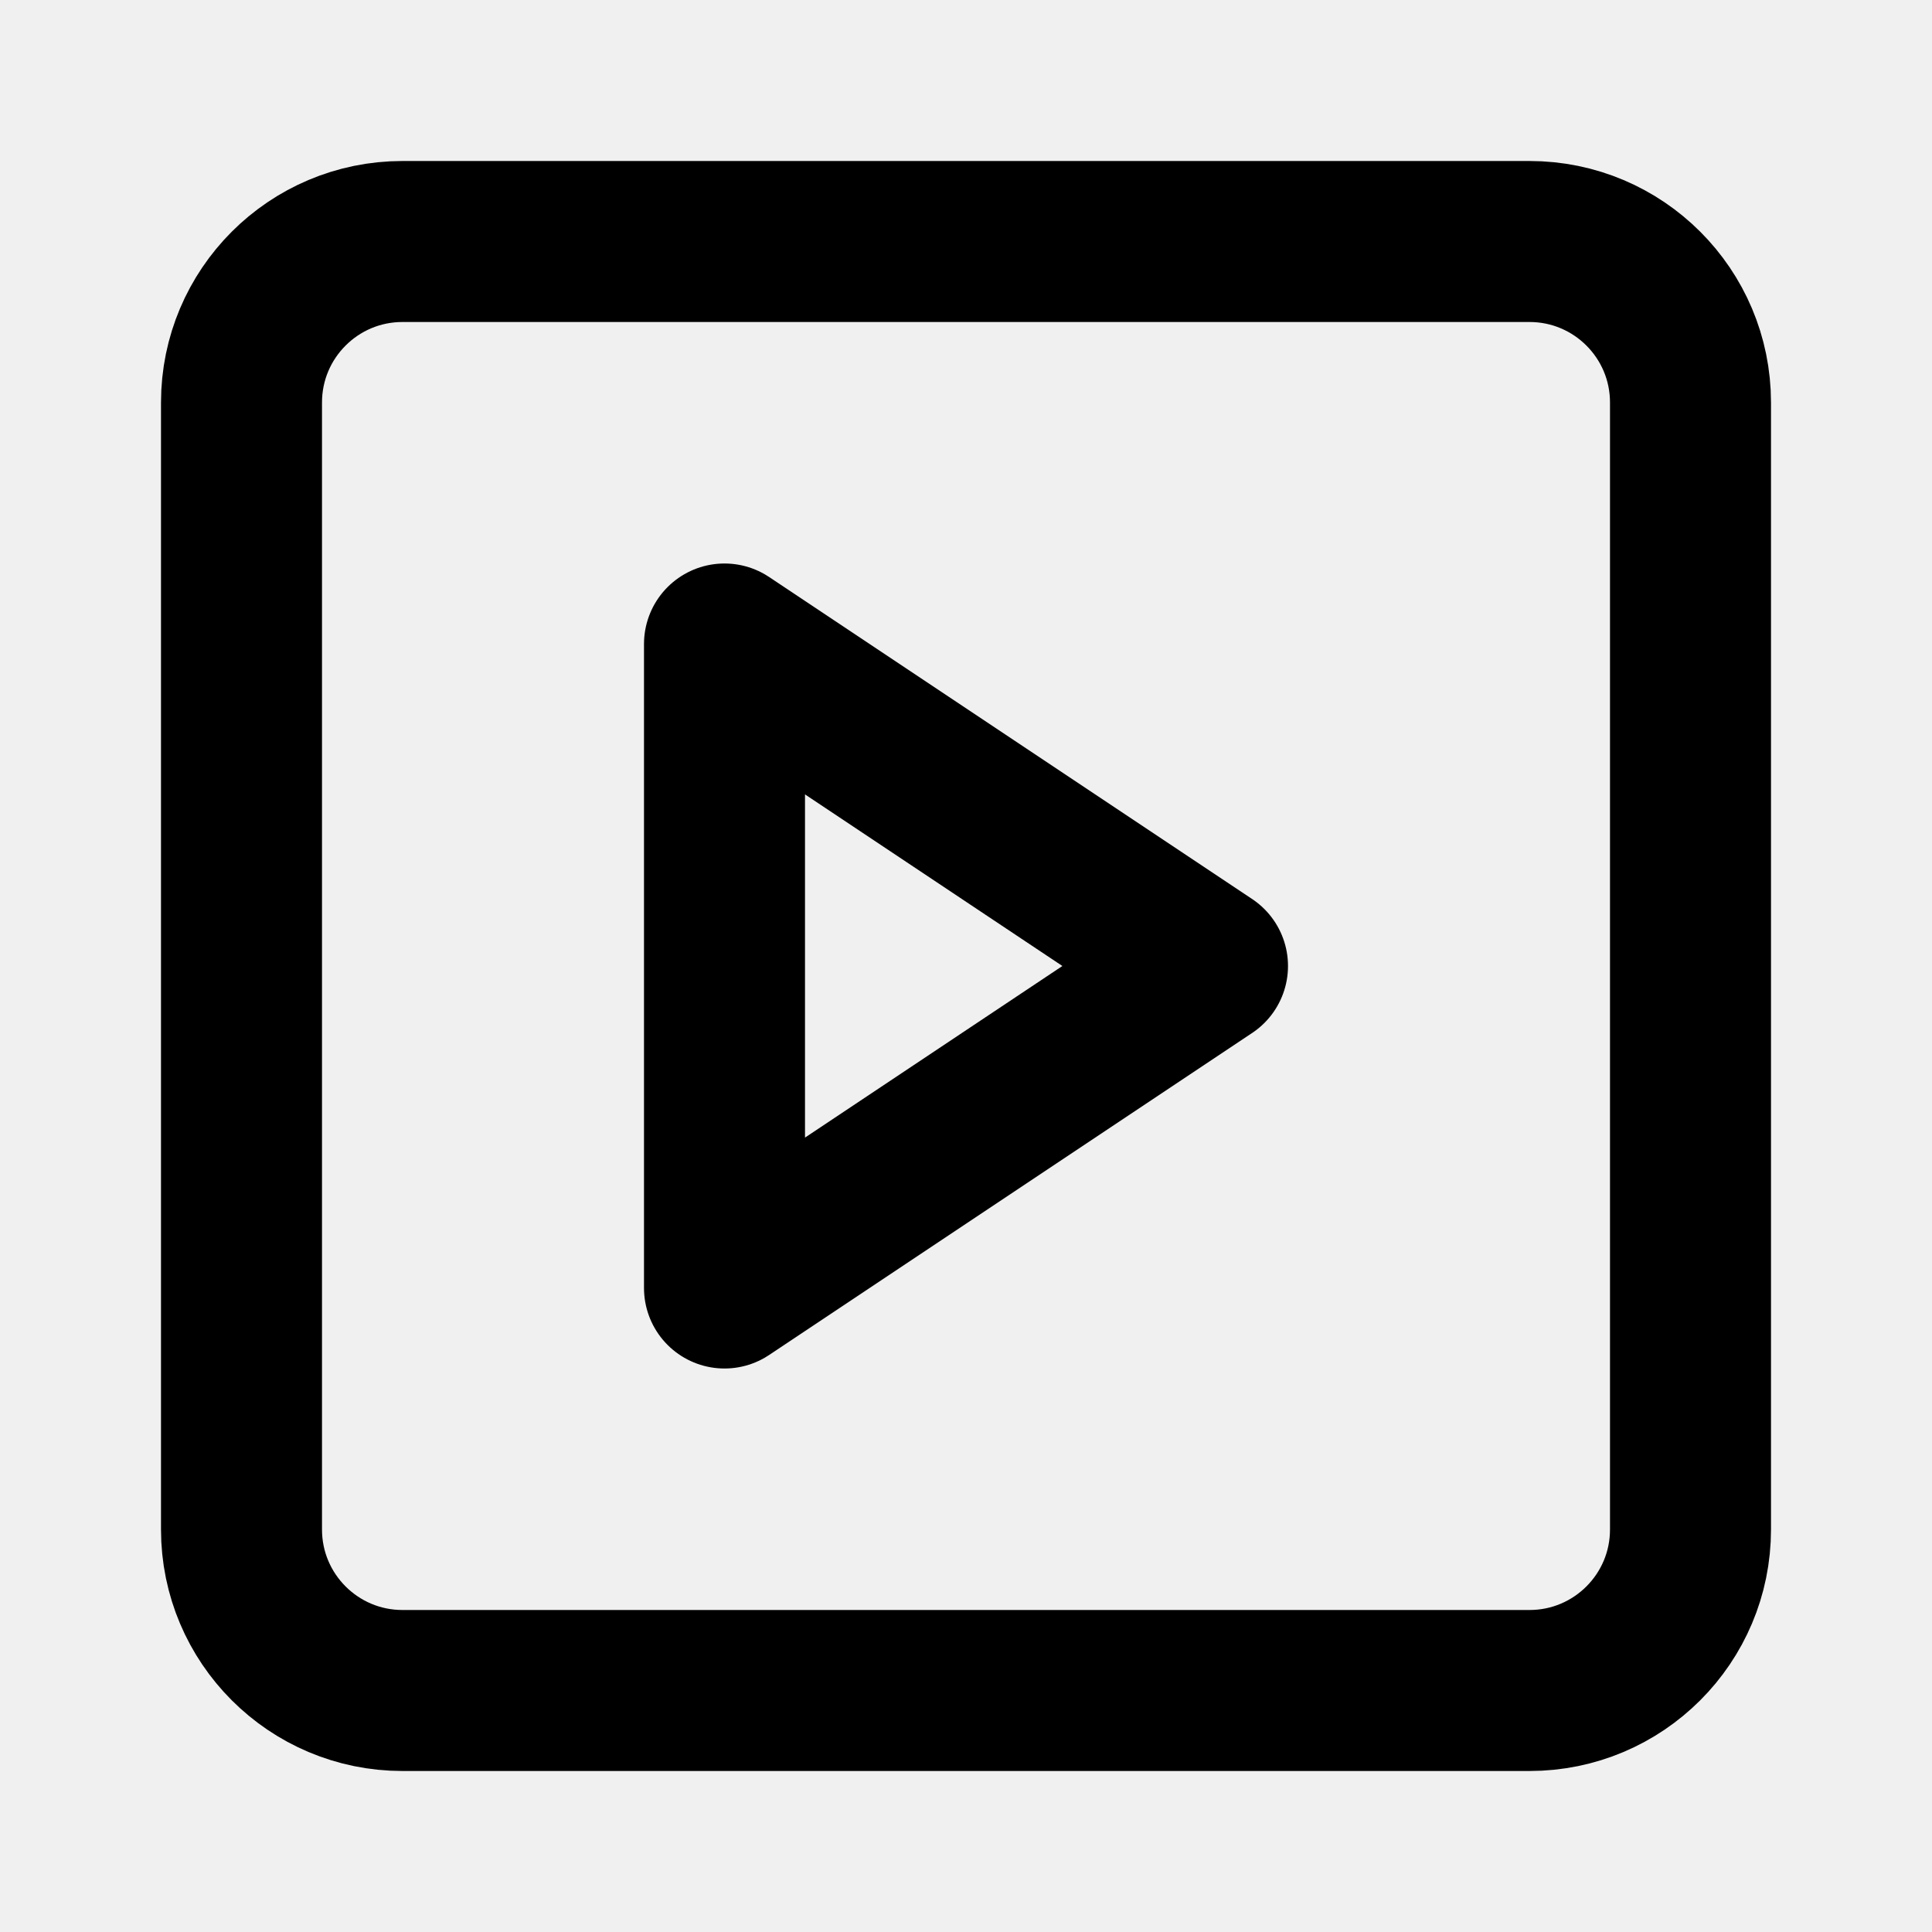
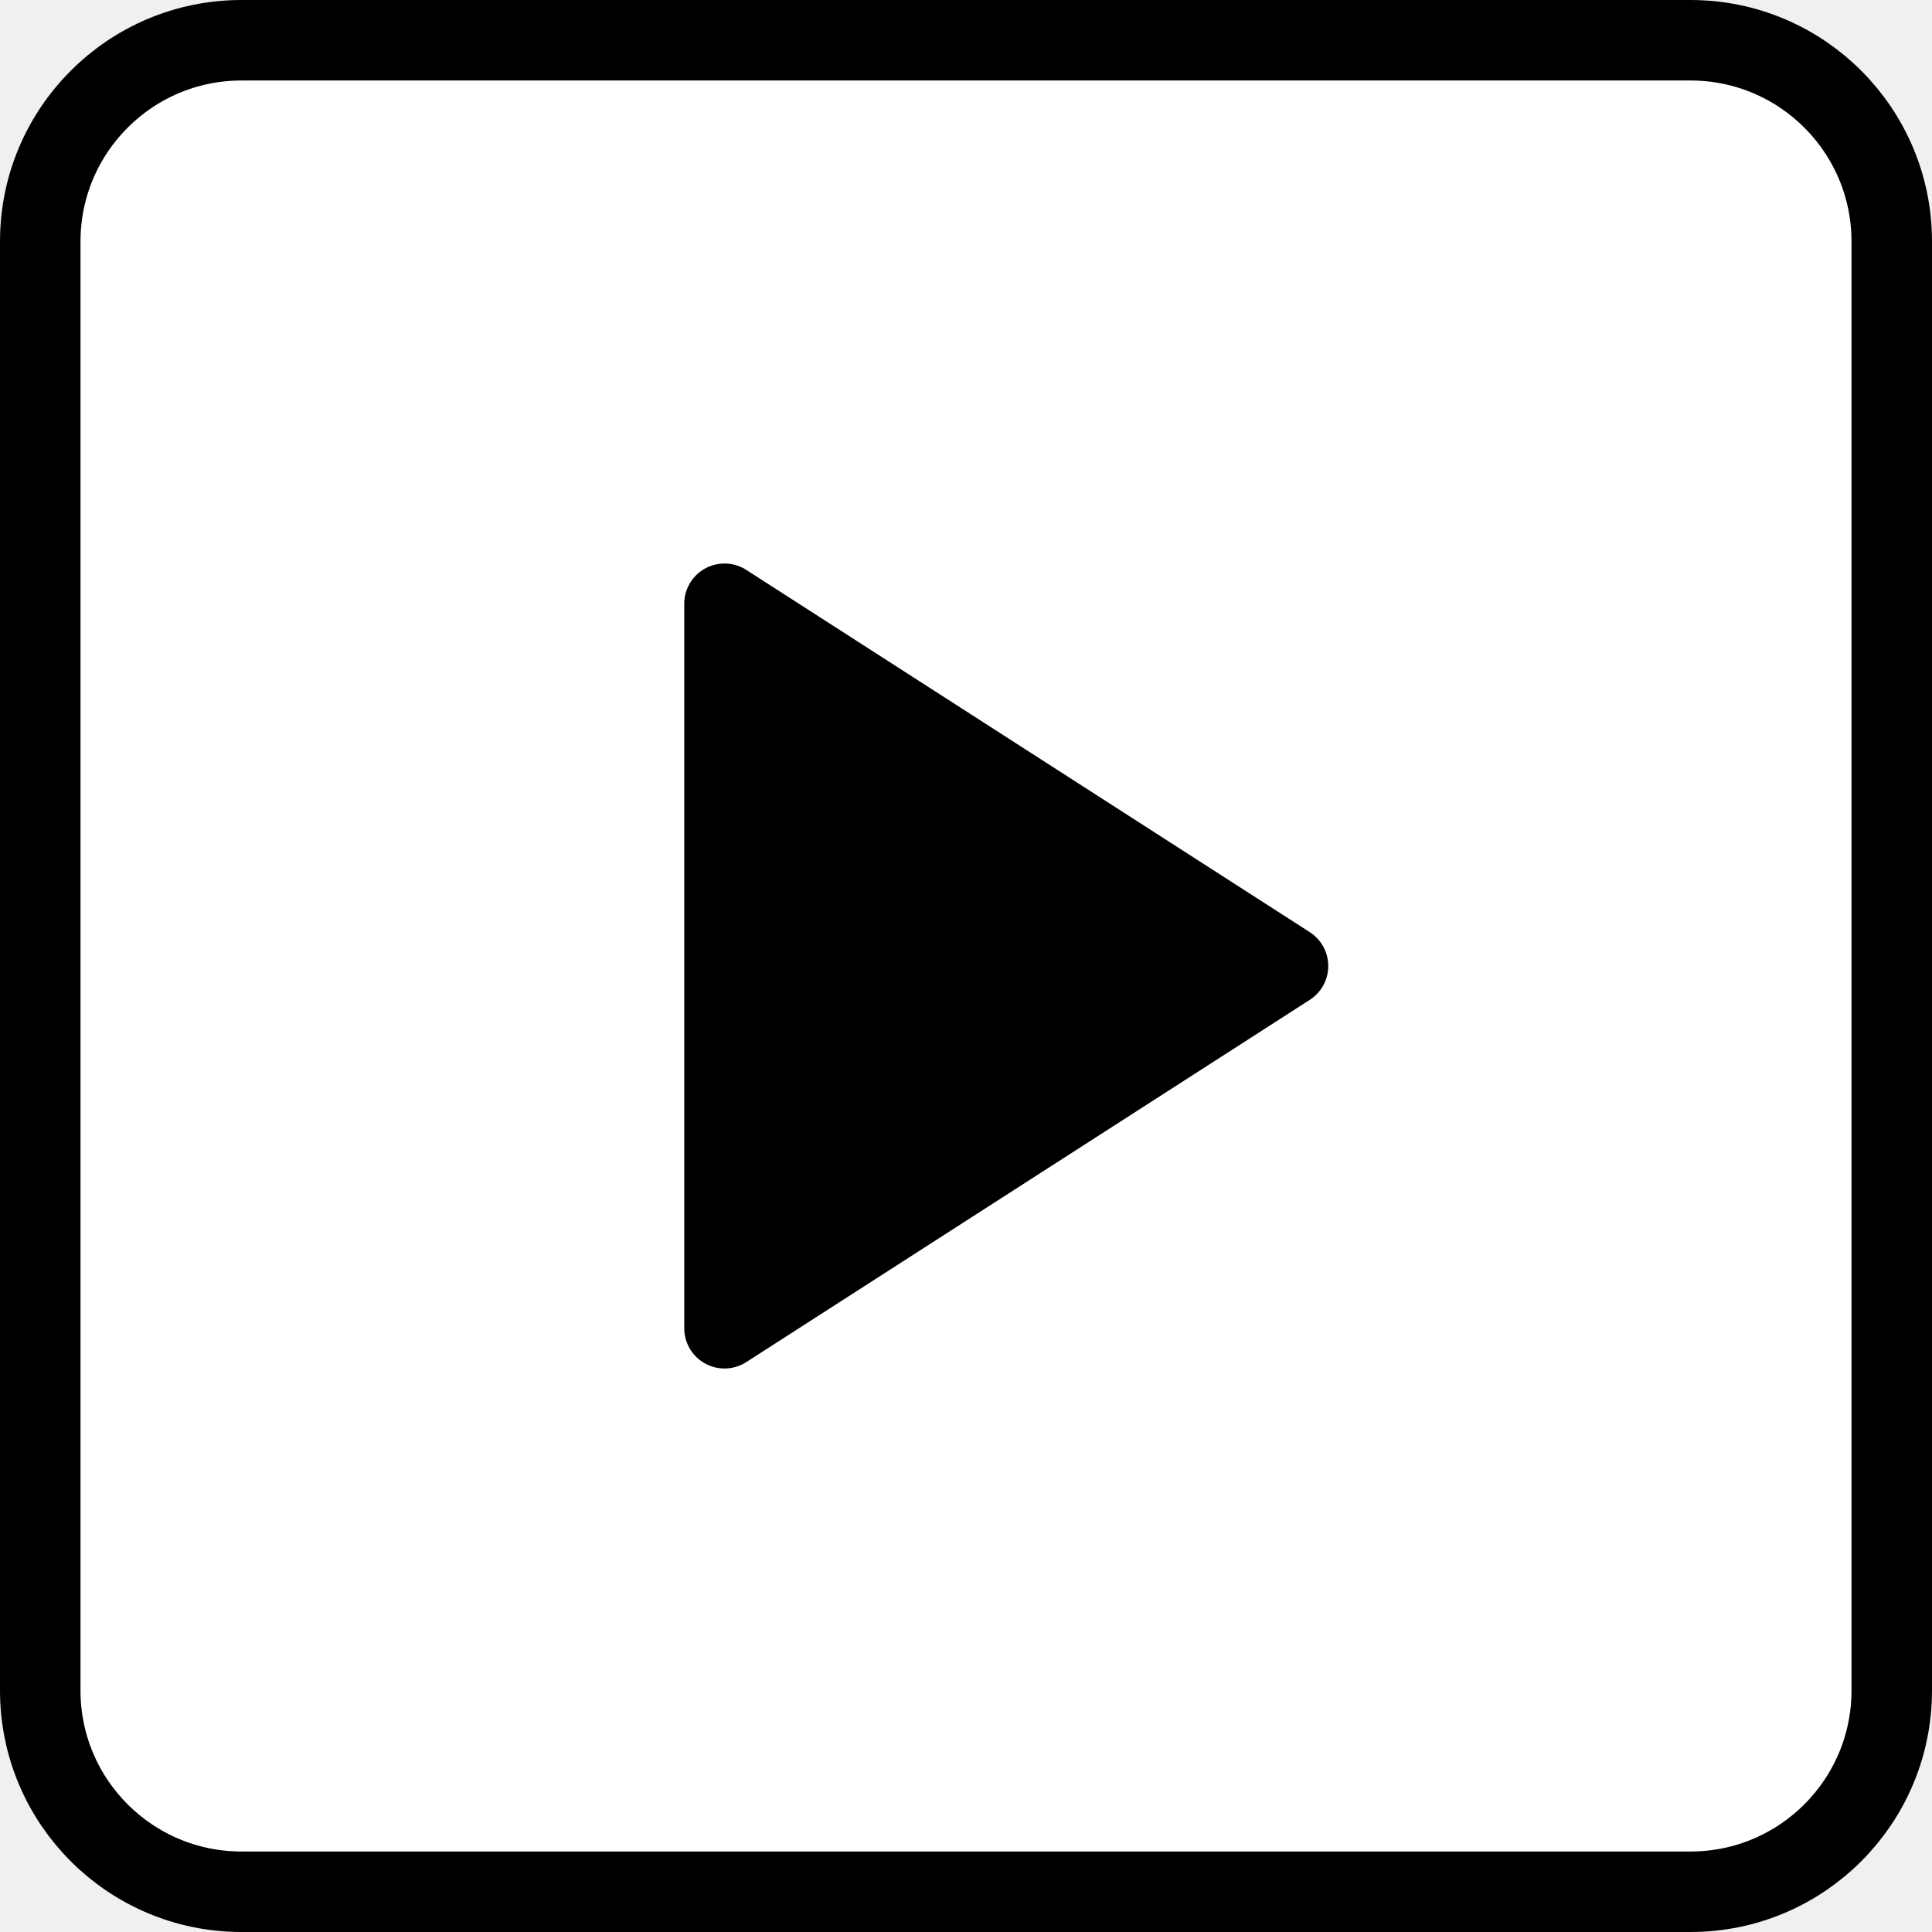
- <svg xmlns="http://www.w3.org/2000/svg" width="24" height="24" viewBox="0 0 24 24" fill="none" stroke="currentColor" stroke-width="2" stroke-linecap="round" stroke-linejoin="round" class="lucide lucide-square-play-icon lucide-square-play">
-   <rect width="18" height="18" x="3" y="3" rx="2" />
-   <path d="m9 8 6 4-6 4Z" />
+ <svg xmlns="http://www.w3.org/2000/svg" width="48" height="48" viewBox="0 0 48 48" fill="none">
+   <rect x="1" y="1" width="46" height="46" rx="5" fill="white" stroke="black" stroke-width="2" />
+   <path d="M18 15L32 24L18 33V15Z" fill="black" stroke="black" stroke-width="2" stroke-linecap="round" stroke-linejoin="round" />
</svg>
